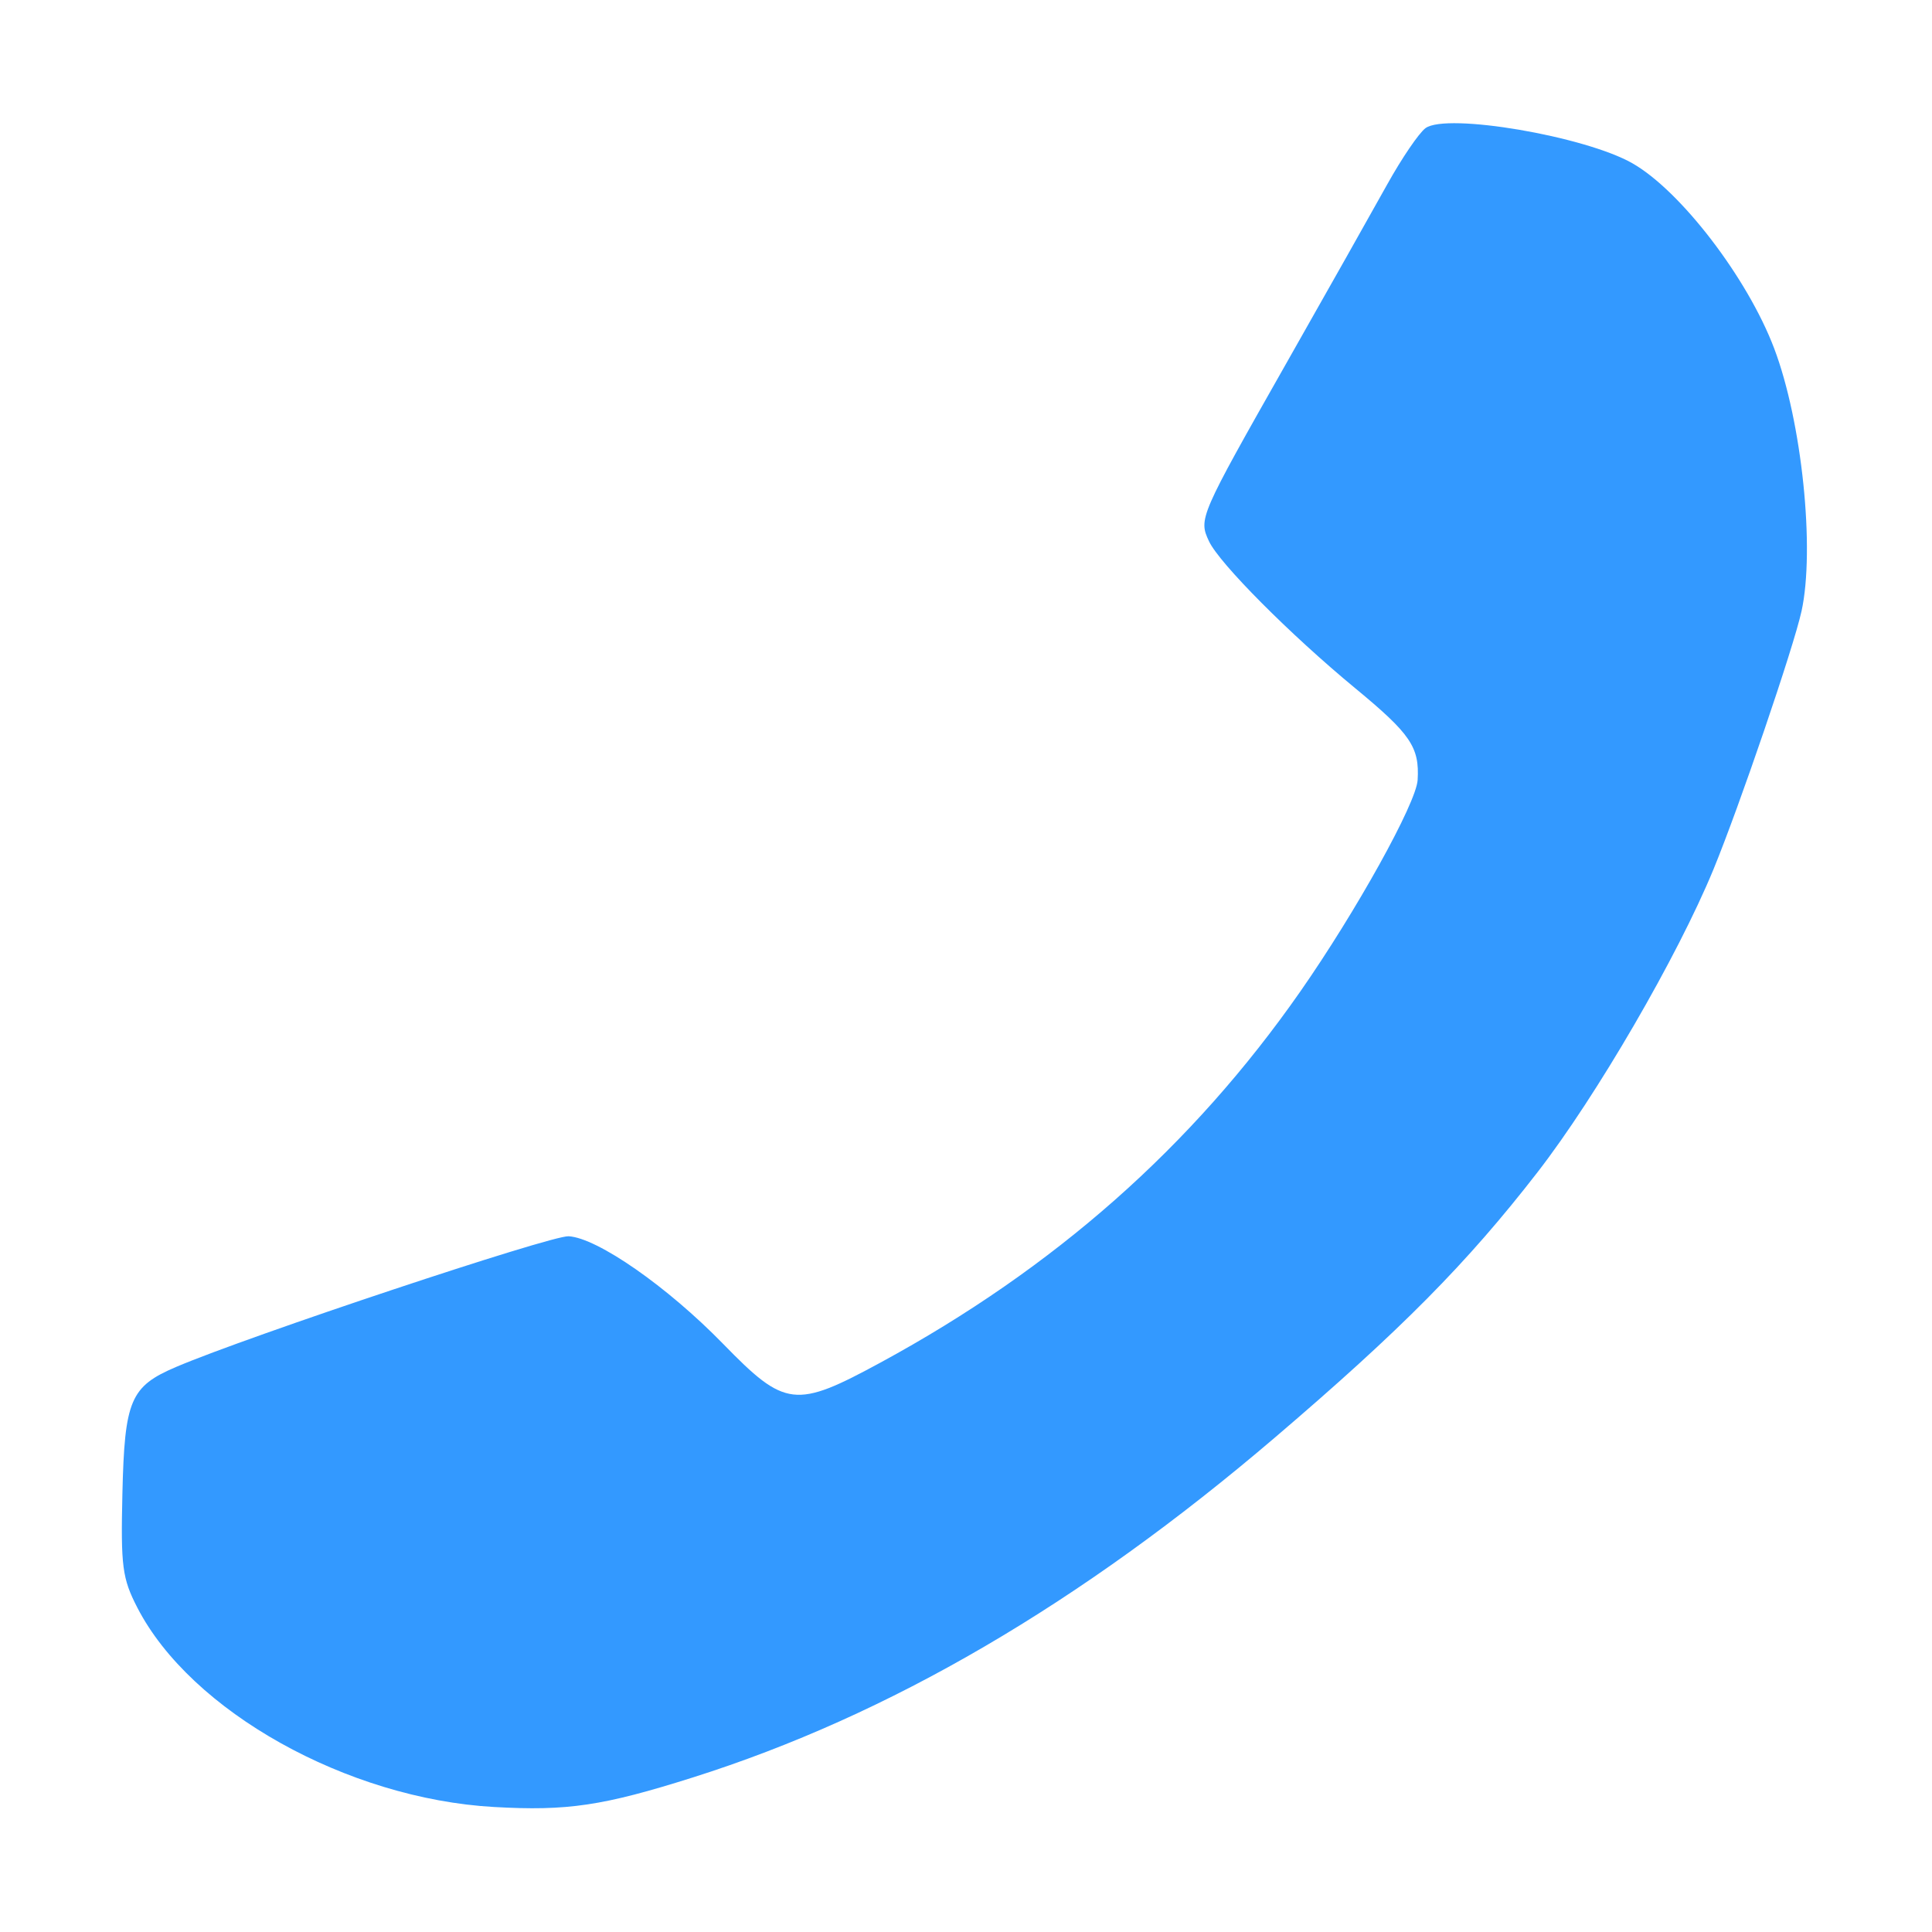
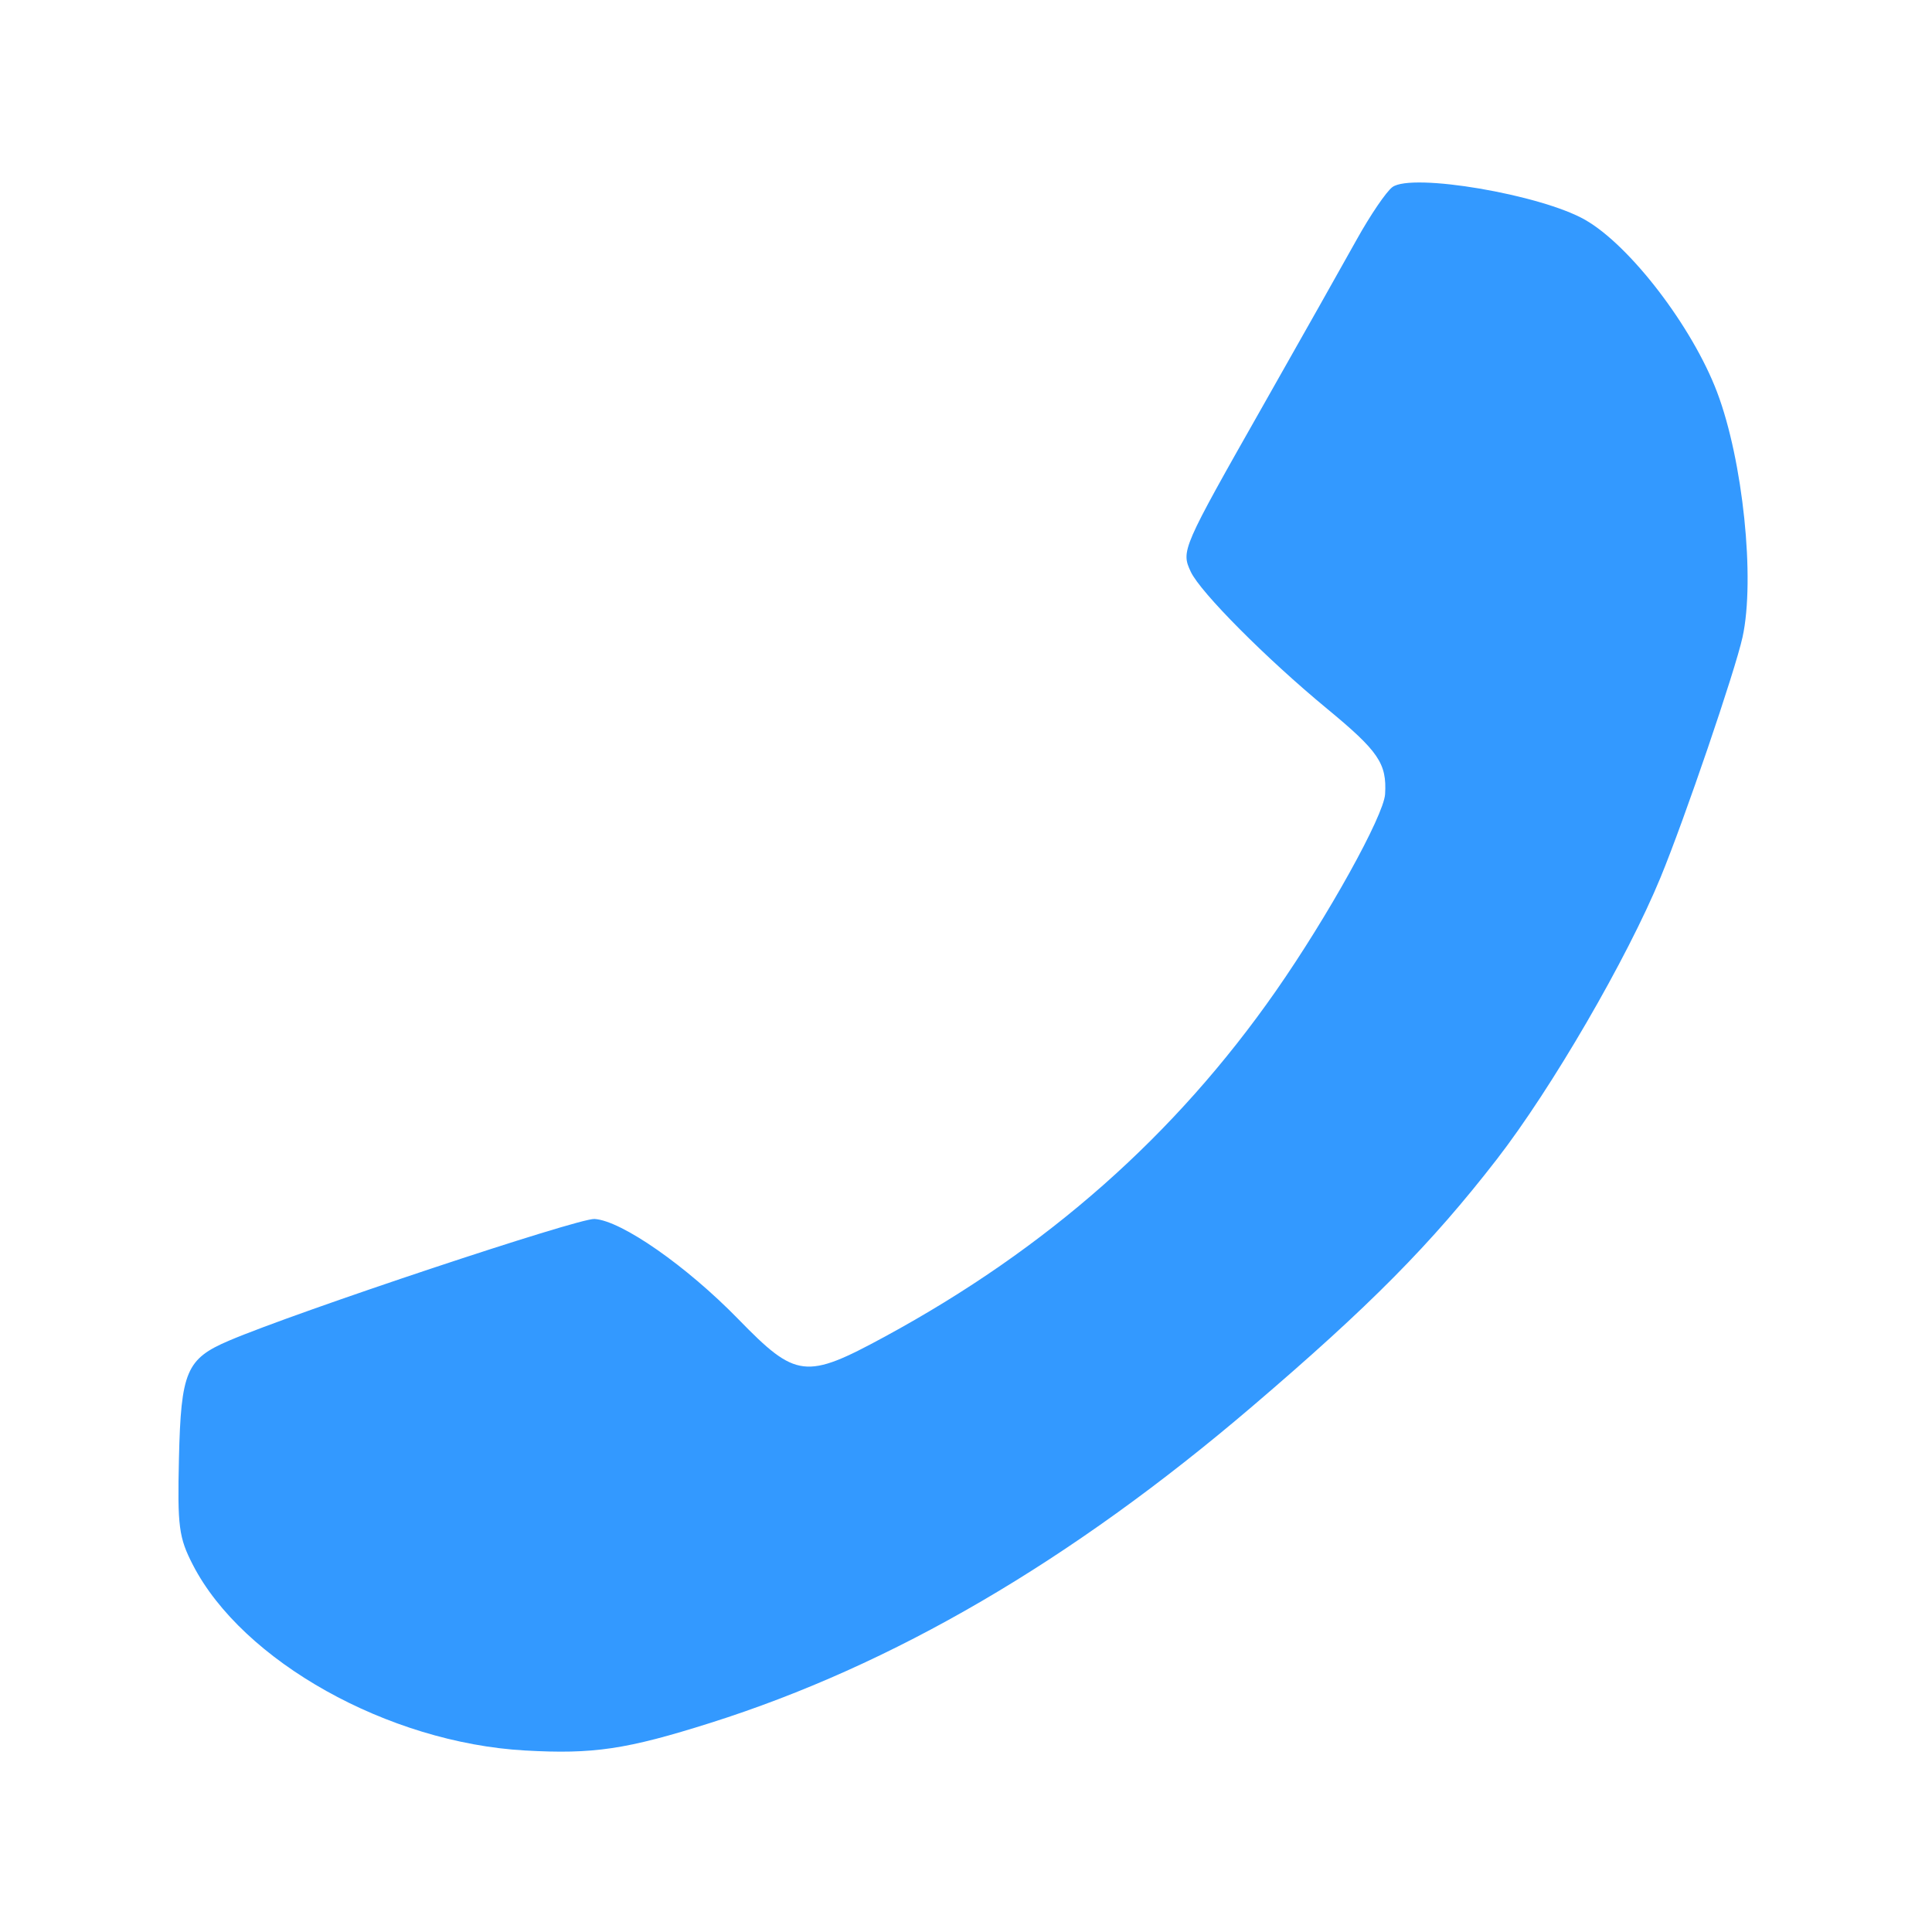
<svg xmlns="http://www.w3.org/2000/svg" width="128" height="128" id="svg3027" version="1.1">
  <defs id="defs3029" />
-   <path id="path3886" d="m 119.353,40.503 c -0.53,2.412 -4.126,12.953 -5.837,17.108 -2.378,5.771 -7.745,15.009 -11.65,20.05 -4.666,6.025 -9.036,10.438 -17.42,17.597 -12.871,10.989 -25.55,18.393 -38.522,22.496 -5.979,1.891 -8.329,2.24 -13.199,1.964 -9.726,-0.55 -20.088,-6.344 -23.623,-13.202 -1.003,-1.946 -1.105,-2.727 -0.992,-7.582 0.144,-6.176 0.528,-7.079 3.556,-8.37 4.837,-2.063 24.851,-8.726 26.007,-8.659 1.909,0.111 6.543,3.34 10.243,7.137 4.107,4.215 4.779,4.294 10.425,1.229 11.53,-6.26 20.644,-14.315 27.801,-24.572 3.713,-5.321 7.689,-12.486 7.78,-14.021 0.13,-2.18 -0.461,-3.048 -4.132,-6.078 -4.315,-3.562 -9.005,-8.275 -9.691,-9.74 -0.7,-1.493 -0.641,-1.629 5.127,-11.798 2.704,-4.767 5.708,-10.093 6.676,-11.836 0.968,-1.743 2.113,-3.424 2.544,-3.738 1.405,-1.022 10.547,0.531 13.701,2.328 3.201,1.823 7.633,7.608 9.397,12.267 1.838,4.852 2.715,13.294 1.81,17.421 z" style="fill:#3399ff;fill-opacity:1;display:inline" />
+   <path id="path3886" d="m 115.449,42.208 c -0.493,2.246 -3.842,12.062 -5.436,15.931 -2.214,5.374 -7.213,13.977 -10.848,18.671 -4.345,5.61 -8.414,9.721 -16.222,16.387 C 70.957,103.43 59.15,110.325 47.07,114.145 c -5.568,1.761 -7.756,2.086 -12.292,1.829 -9.057,-0.512 -18.706,-5.907 -21.998,-12.294 -0.934,-1.812 -1.029,-2.54 -0.924,-7.061 0.134,-5.752 0.491,-6.592 3.311,-7.795 4.504,-1.921 23.142,-8.126 24.219,-8.064 1.777,0.103 6.093,3.11 9.538,6.646 3.825,3.925 4.451,3.999 9.708,1.145 10.737,-5.829 19.224,-13.331 25.889,-22.882 3.458,-4.955 7.16,-11.627 7.245,-13.056 0.121,-2.03 -0.429,-2.838 -3.848,-5.66 -4.018,-3.317 -8.386,-7.706 -9.025,-9.07 -0.651,-1.391 -0.597,-1.517 4.774,-10.987 2.518,-4.439 5.315,-9.399 6.217,-11.022 0.902,-1.623 1.968,-3.189 2.369,-3.481 1.308,-0.952 9.822,0.494 12.759,2.168 2.981,1.698 7.108,7.085 8.751,11.423 1.712,4.519 2.528,12.38 1.686,16.223 z" style="fill:#3399ff;fill-opacity:1;display:inline" />
</svg>
